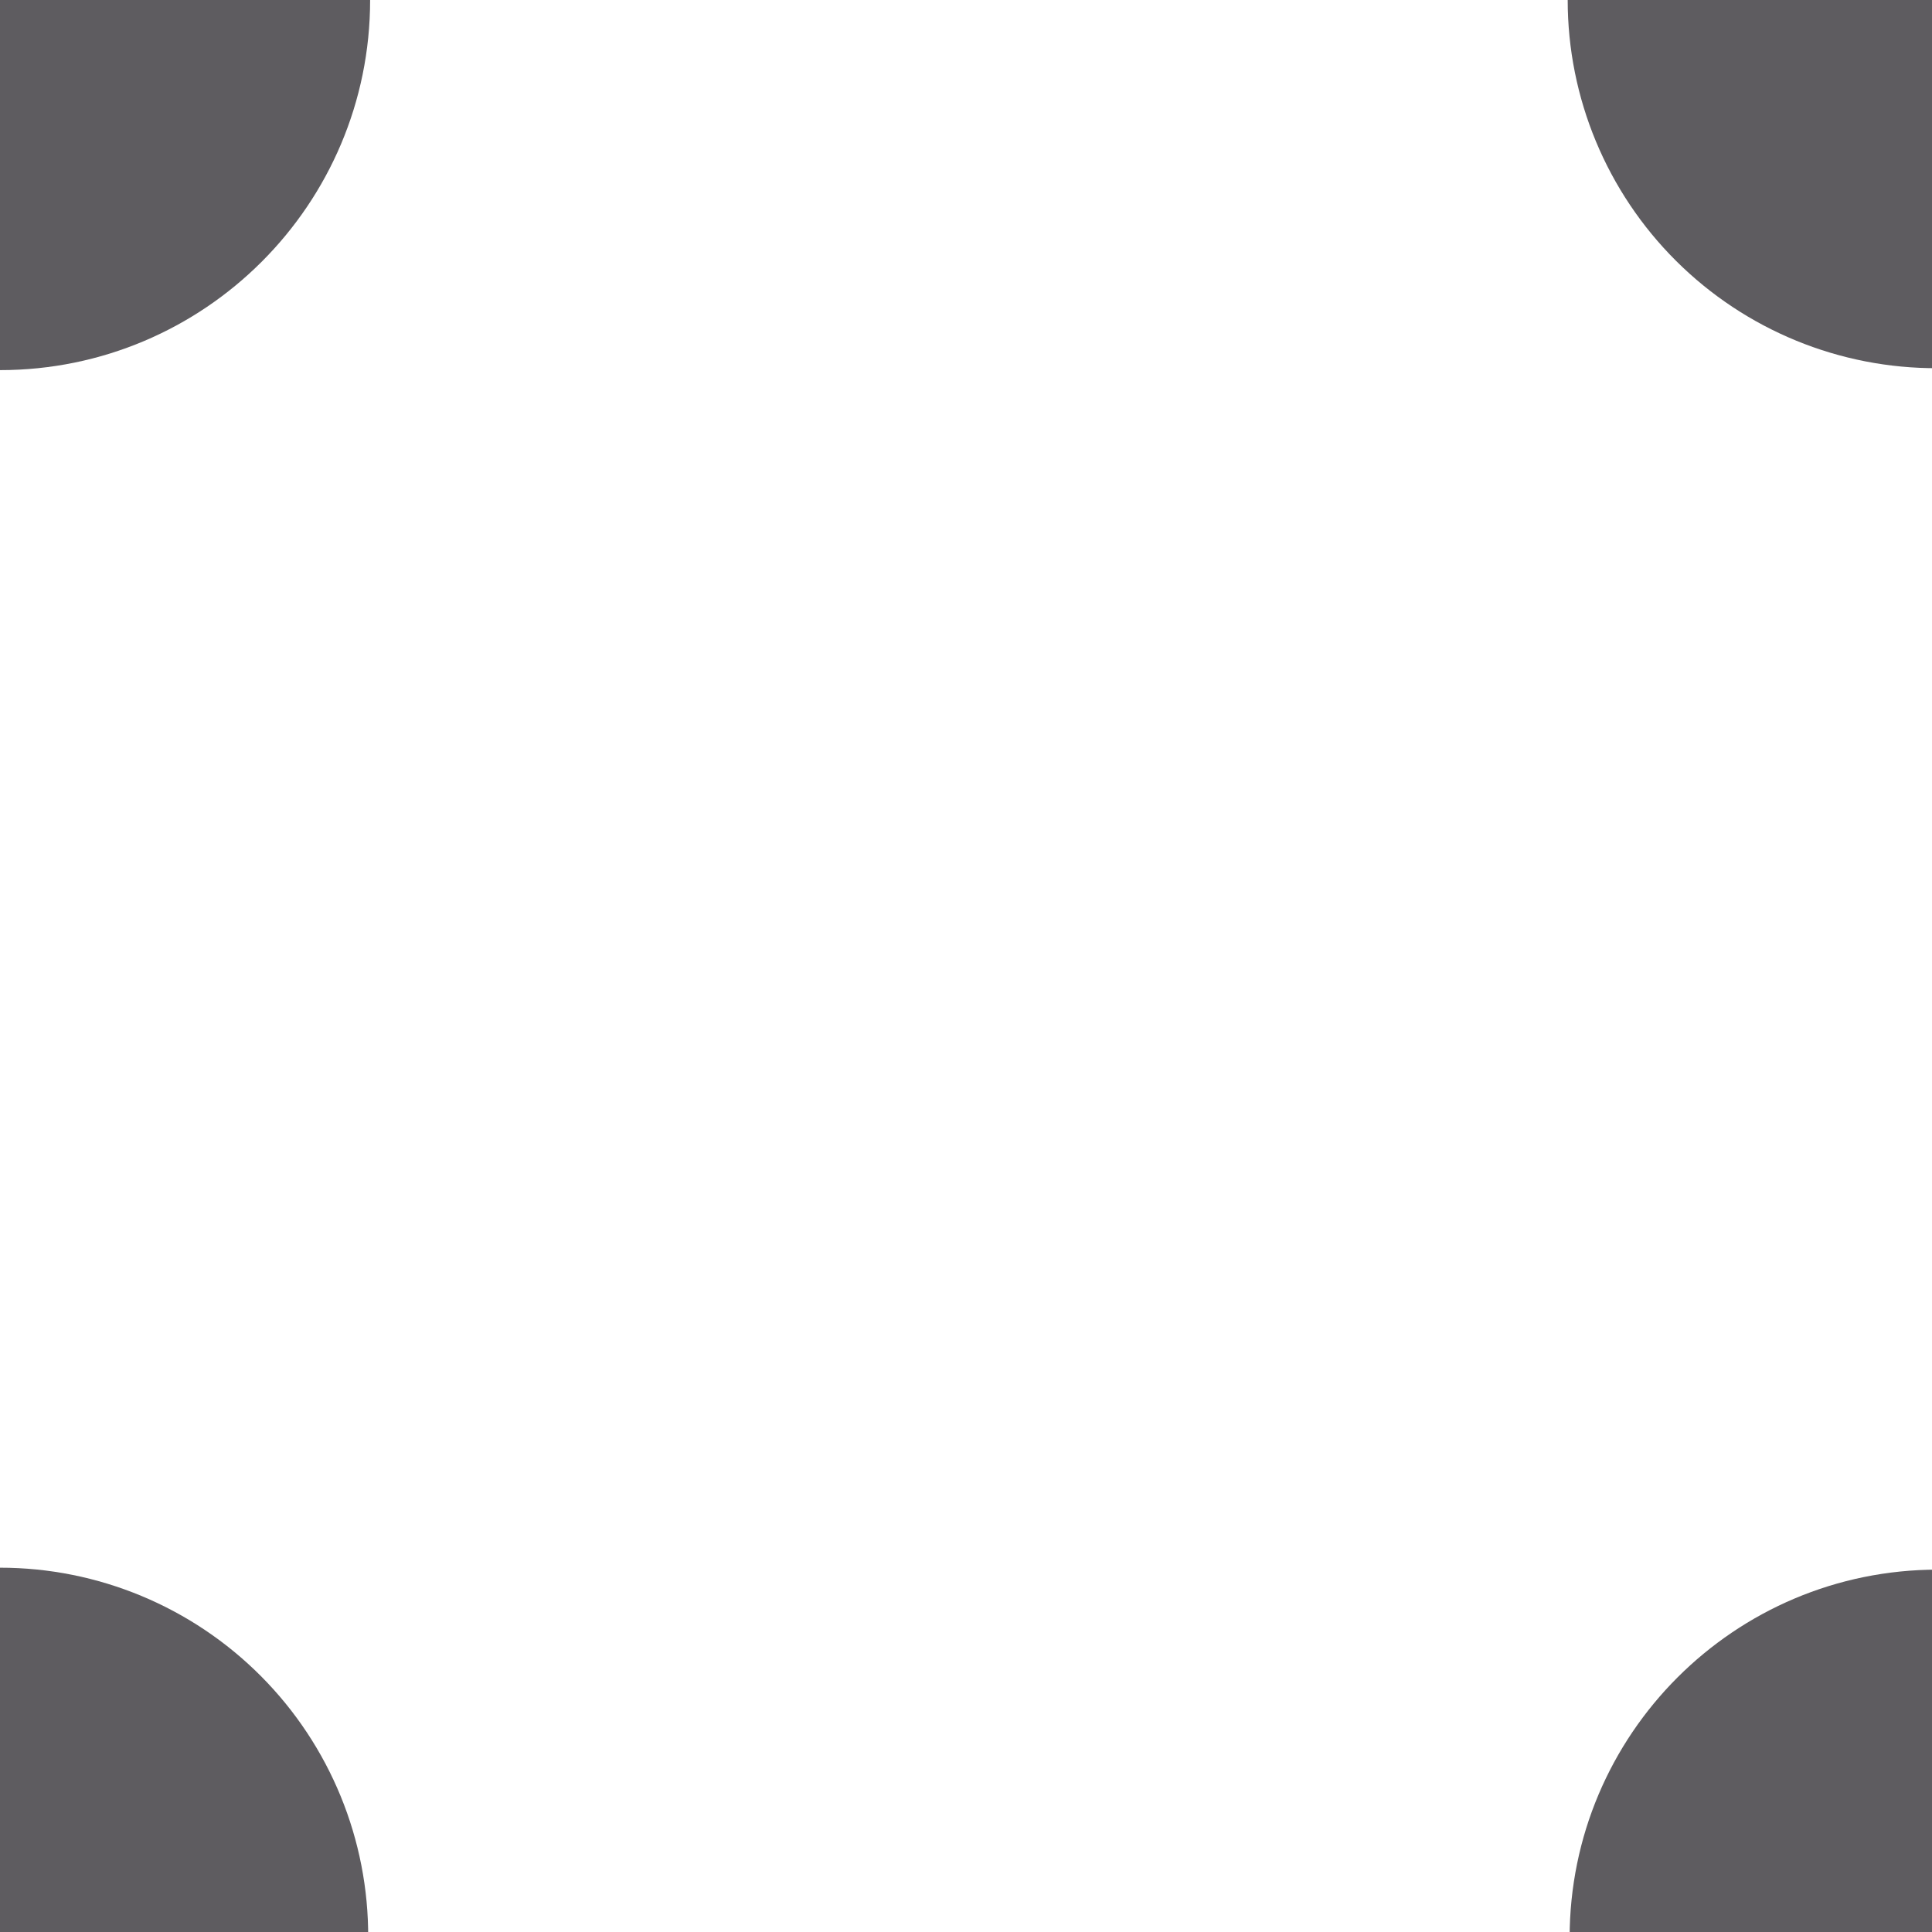
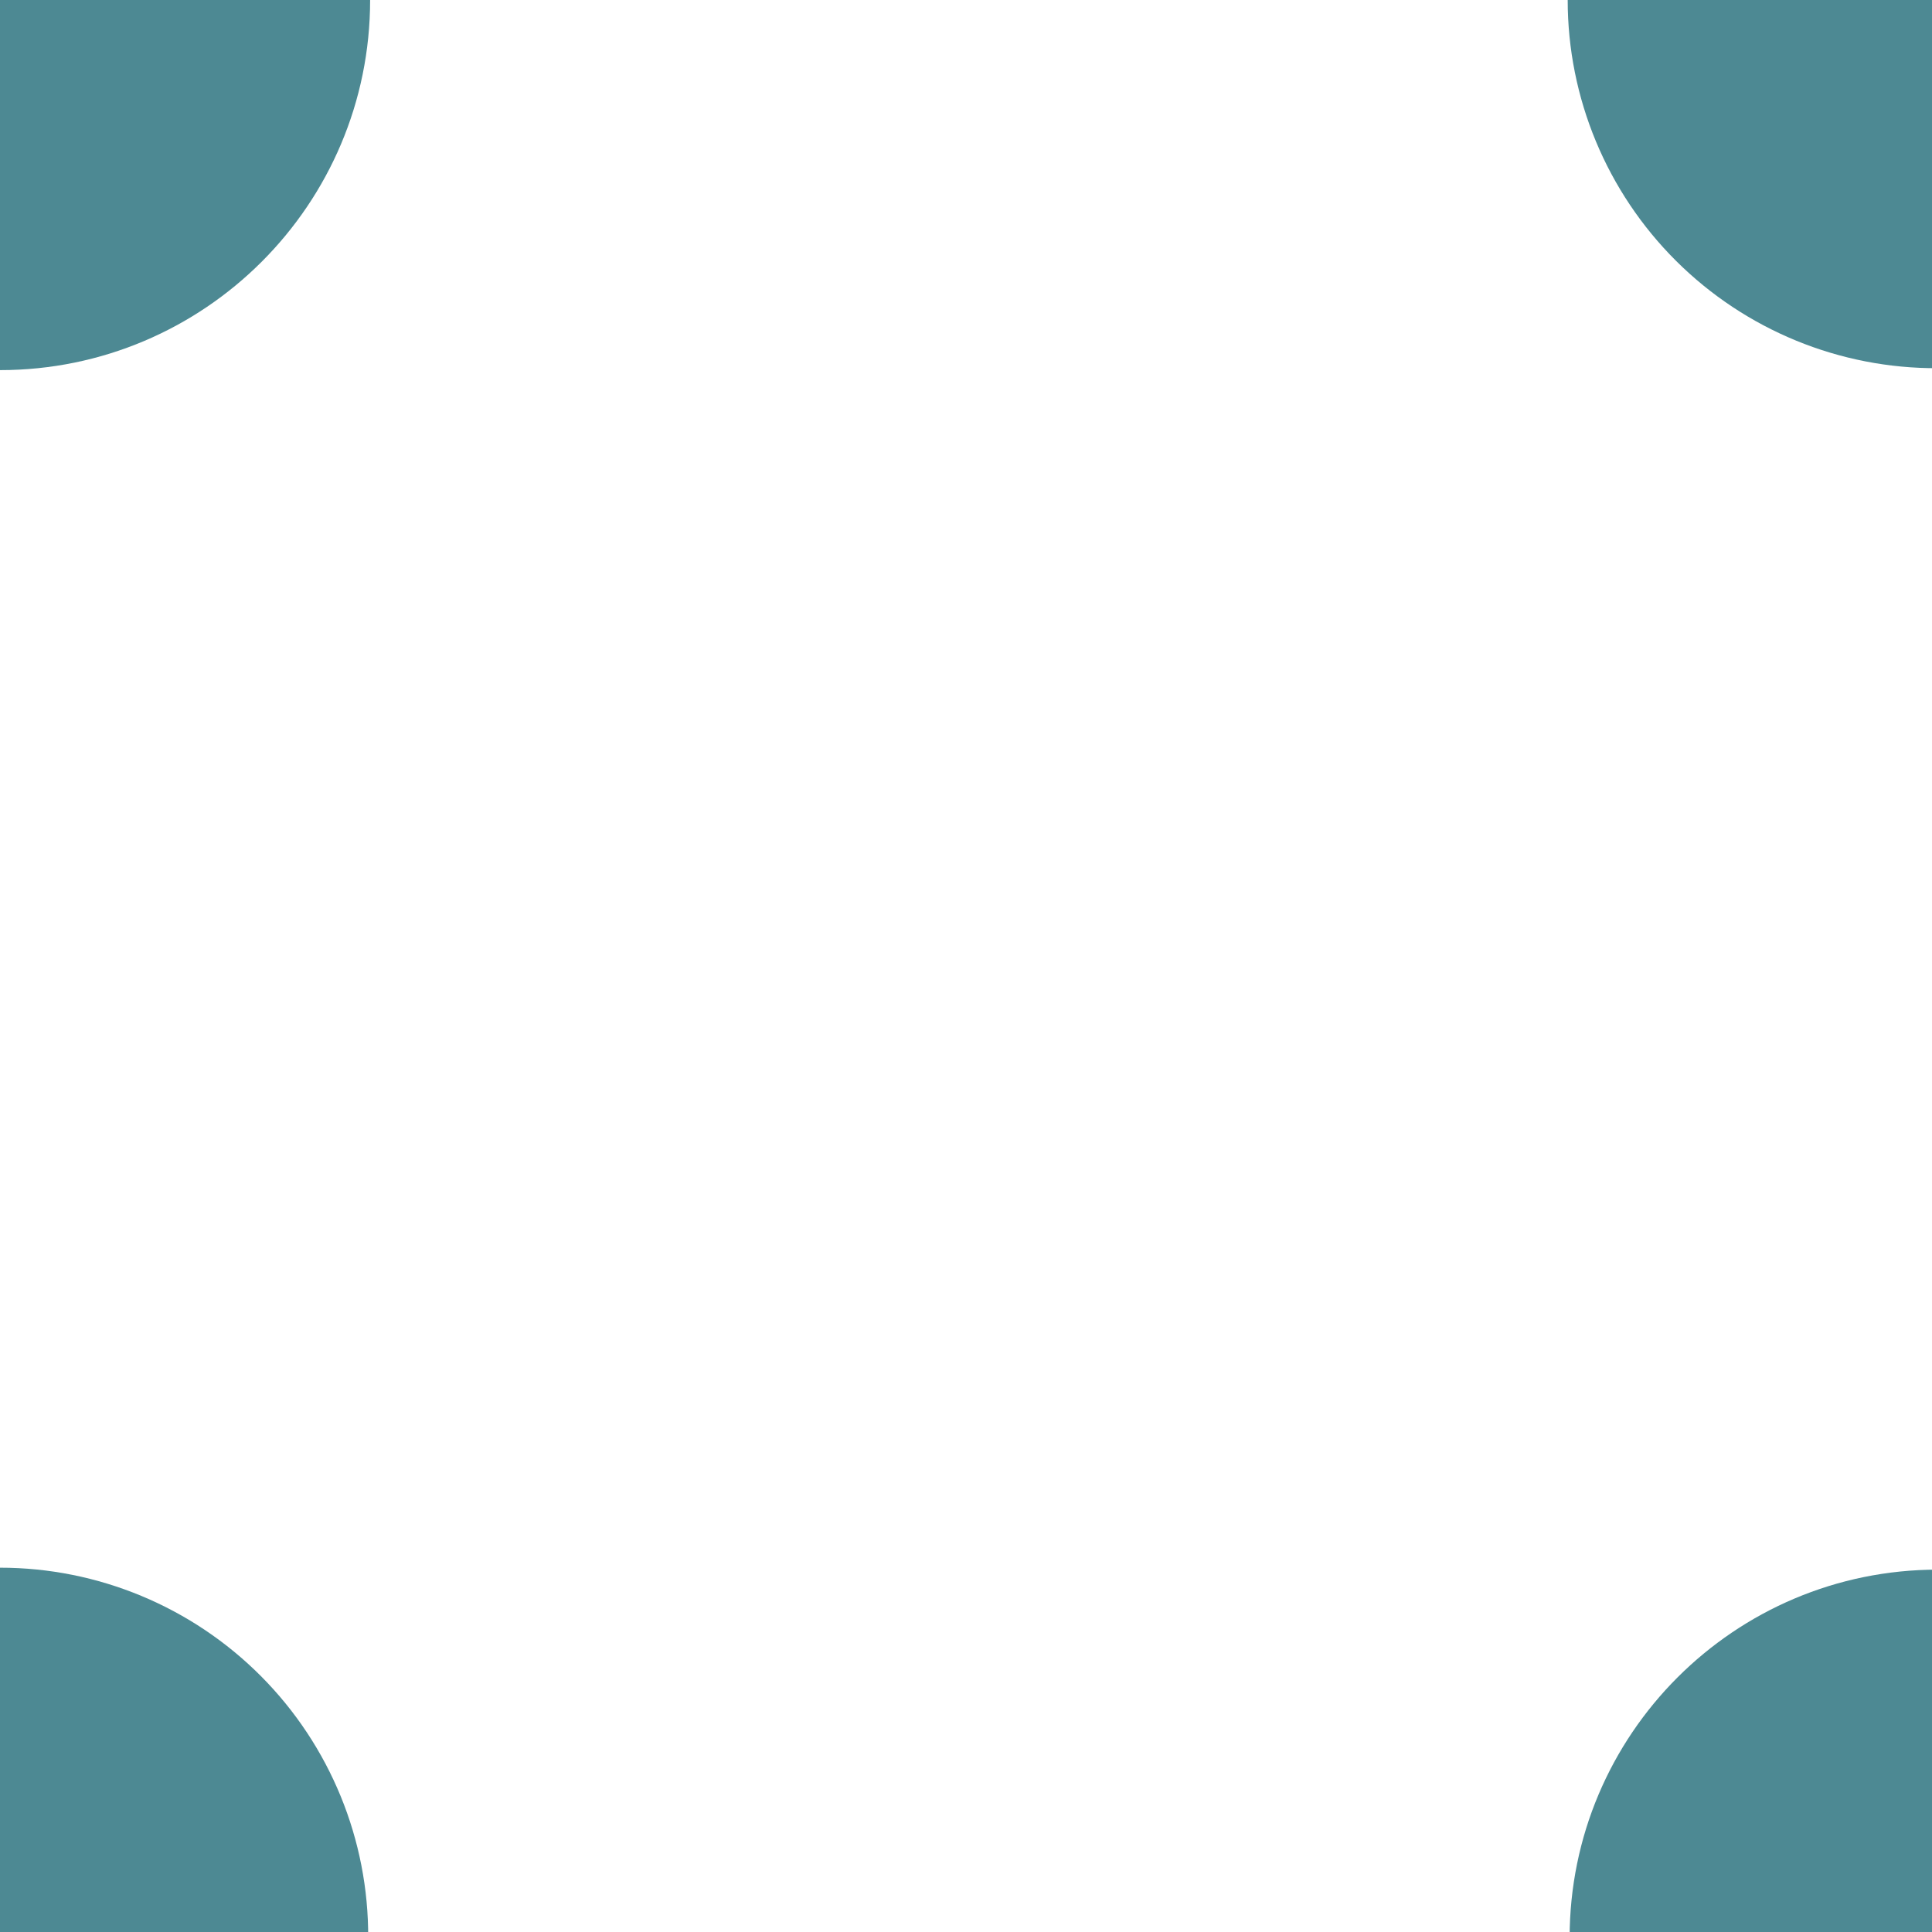
<svg xmlns="http://www.w3.org/2000/svg" id="Layer_1" data-name="Layer 1" viewBox="0 0 9.97 9.97">
  <defs>
-     <style>.cls-1{fill:none;}.cls-2{fill:#5e5c60;}</style>
+     <style>.cls-1{fill:none;}.cls-2{fill:#4d8993;}</style>
  </defs>
  <path class="cls-1" d="M0,1.91V8.09A1.9,1.9,0,0,1,1.9,10H8.1A1.9,1.9,0,0,1,10,8.1V1.9A1.9,1.9,0,0,1,8.09,0H1.91A1.91,1.91,0,0,1,0,1.91Z" />
  <path class="cls-2" d="M0,1.91A1.91,1.91,0,0,0,1.91,0H0Z" />
  <path class="cls-2" d="M10,1.9V0H8.09A1.9,1.9,0,0,0,10,1.9Z" />
  <path class="cls-2" d="M8.1,10H10V8.1A1.9,1.9,0,0,0,8.1,10Z" />
  <path class="cls-2" d="M0,8.09V10H1.9A1.9,1.9,0,0,0,0,8.09Z" />
</svg>
